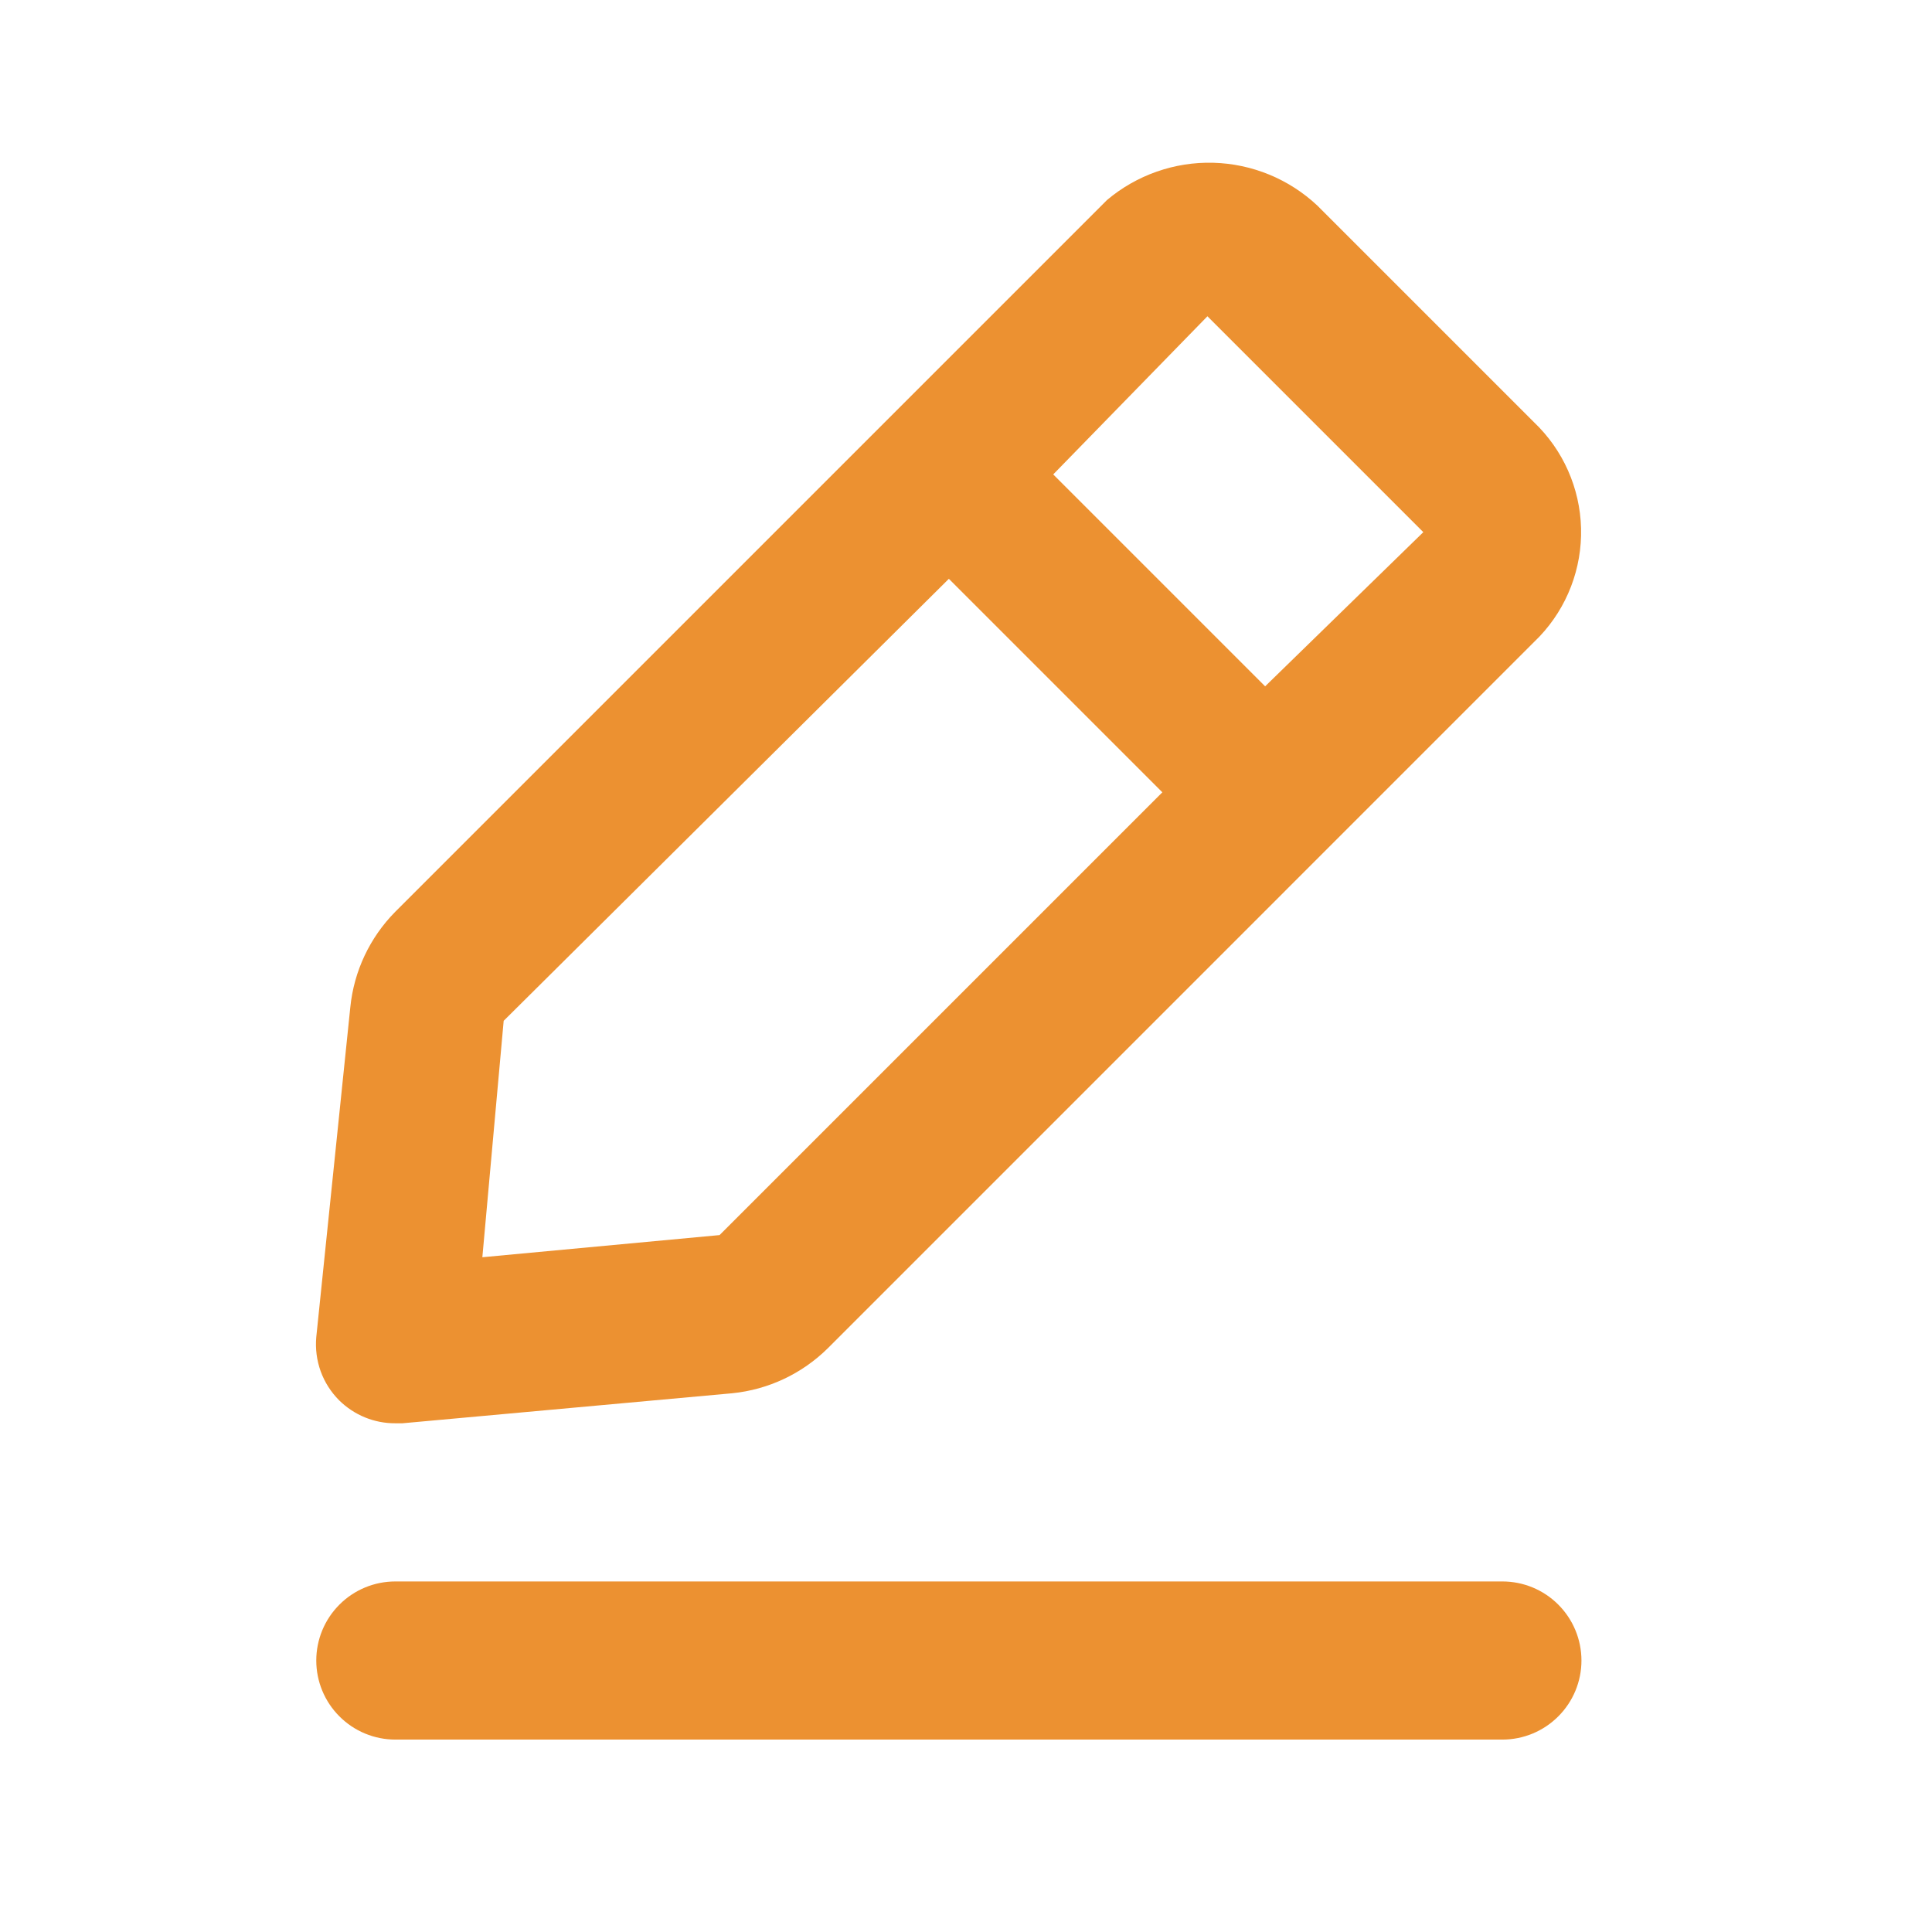
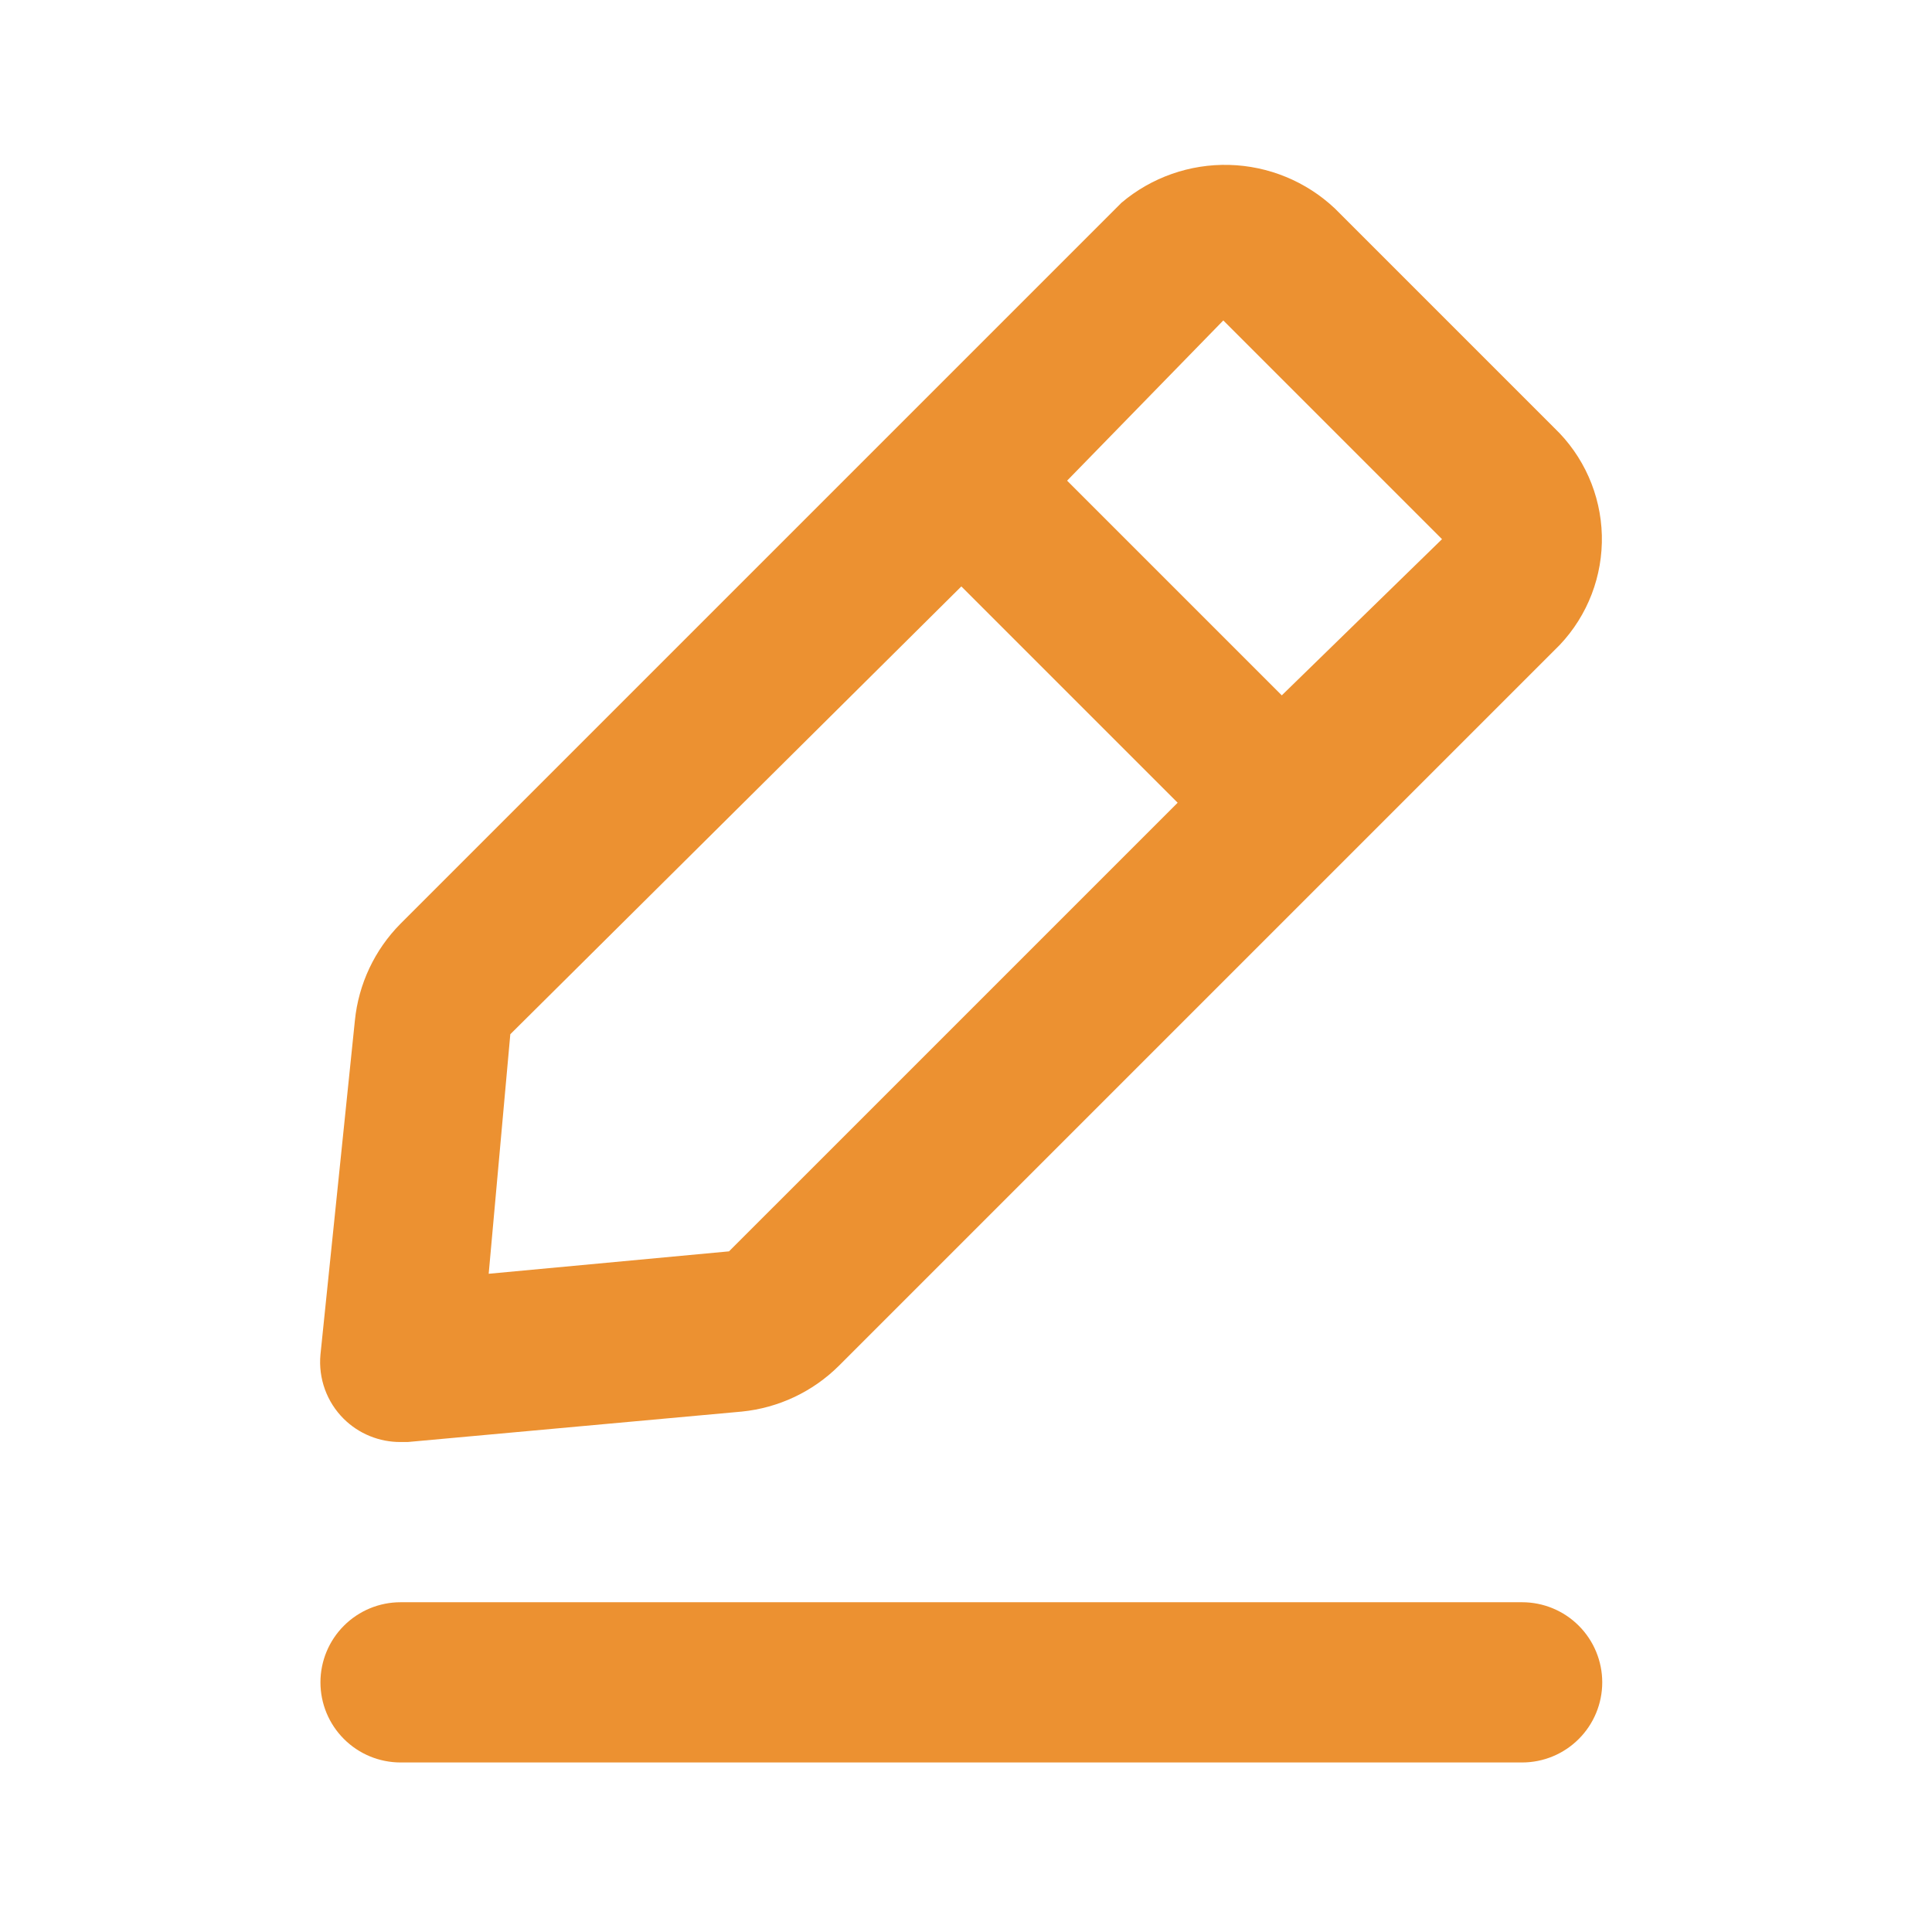
- <svg xmlns="http://www.w3.org/2000/svg" width="54" height="54" viewBox="0 0 54 54" fill="none">
-   <path d="M41.992 44.202H11.05C10.464 44.202 9.902 44.434 9.488 44.849C9.073 45.263 8.84 45.826 8.84 46.412C8.84 46.998 9.073 47.56 9.488 47.974C9.902 48.389 10.464 48.622 11.05 48.622H41.992C42.578 48.622 43.14 48.389 43.554 47.974C43.969 47.56 44.202 46.998 44.202 46.412C44.202 45.826 43.969 45.263 43.554 44.849C43.14 44.434 42.578 44.202 41.992 44.202Z" fill="#EC9131" />
-   <path d="M11.05 39.781H11.249L20.465 38.942C21.475 38.841 22.419 38.396 23.14 37.682L43.03 17.791C43.802 16.976 44.22 15.887 44.191 14.764C44.162 13.642 43.689 12.576 42.876 11.802L36.82 5.746C36.03 5.004 34.994 4.578 33.91 4.549C32.826 4.521 31.77 4.892 30.941 5.591L11.05 25.482C10.336 26.203 9.891 27.147 9.791 28.156L8.84 37.372C8.811 37.696 8.853 38.022 8.963 38.328C9.074 38.634 9.251 38.911 9.481 39.141C9.688 39.345 9.933 39.507 10.202 39.617C10.471 39.727 10.76 39.783 11.05 39.781ZM33.748 8.84L39.782 14.874L35.361 19.183L29.438 13.26L33.748 8.84ZM14.078 28.532L26.521 16.178L32.488 22.145L20.112 34.521L13.482 35.14L14.078 28.532Z" fill="#EC9131" />
+ <svg xmlns="http://www.w3.org/2000/svg" width="73" height="73" viewBox="0 0 73 73" fill="none">
+   <path d="M57.513 60.54H15.135C14.332 60.54 13.562 60.859 12.995 61.427C12.427 61.994 12.108 62.764 12.108 63.567C12.108 64.37 12.427 65.14 12.995 65.707C13.562 66.275 14.332 66.594 15.135 66.594H57.513C58.316 66.594 59.086 66.275 59.653 65.707C60.221 65.14 60.54 64.37 60.54 63.567C60.54 62.764 60.221 61.994 59.653 61.427C59.086 60.859 58.316 60.54 57.513 60.54Z" fill="#EC9131" />
+   <path d="M15.135 54.486H15.407L28.03 53.336C29.413 53.198 30.706 52.589 31.693 51.61L58.936 24.367C59.993 23.25 60.564 21.759 60.525 20.222C60.485 18.684 59.837 17.225 58.724 16.164L50.43 7.87C49.347 6.853 47.929 6.27 46.444 6.231C44.96 6.192 43.512 6.7 42.378 7.658L15.135 34.901C14.156 35.888 13.547 37.181 13.409 38.564L12.108 51.187C12.067 51.63 12.125 52.077 12.276 52.495C12.428 52.914 12.67 53.294 12.986 53.608C13.269 53.889 13.604 54.111 13.973 54.261C14.342 54.412 14.737 54.488 15.135 54.486ZM46.222 12.108L54.486 20.372L48.432 26.274L40.32 18.162L46.222 12.108ZM19.282 39.078L36.324 22.158L44.497 30.331L27.546 47.282L18.465 48.129L19.282 39.078Z" fill="#EC9131" />
</svg>
